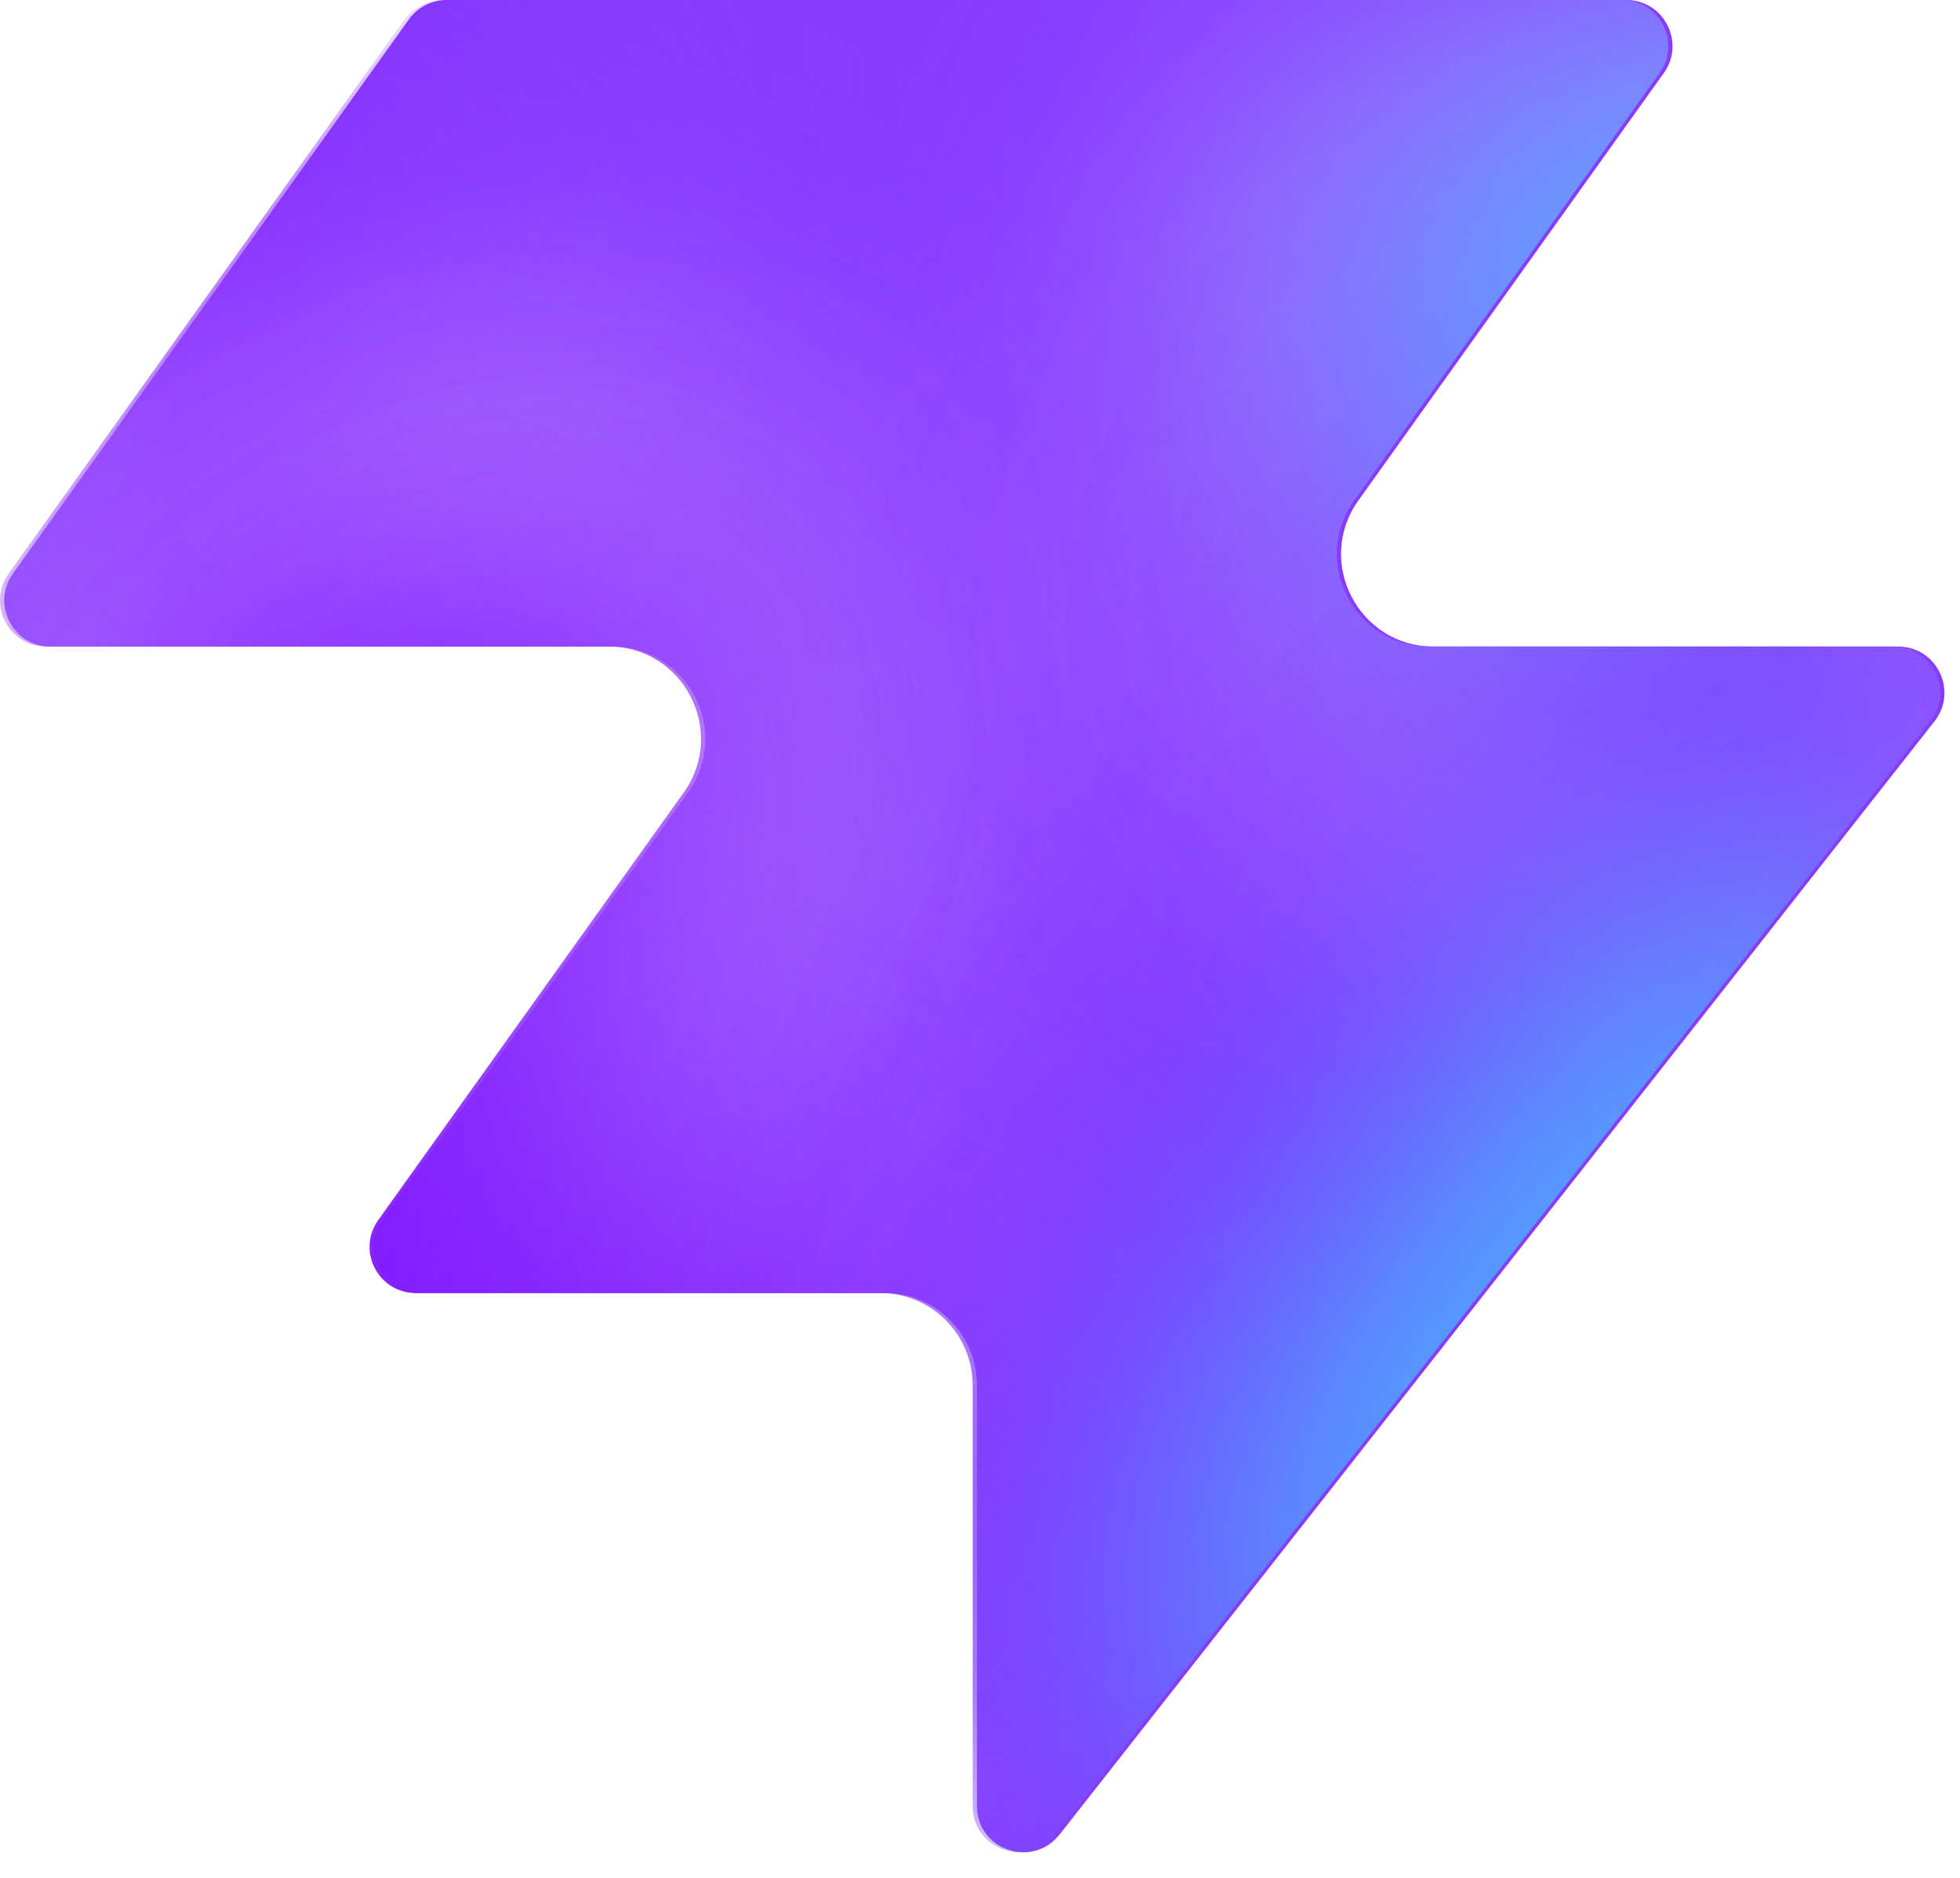
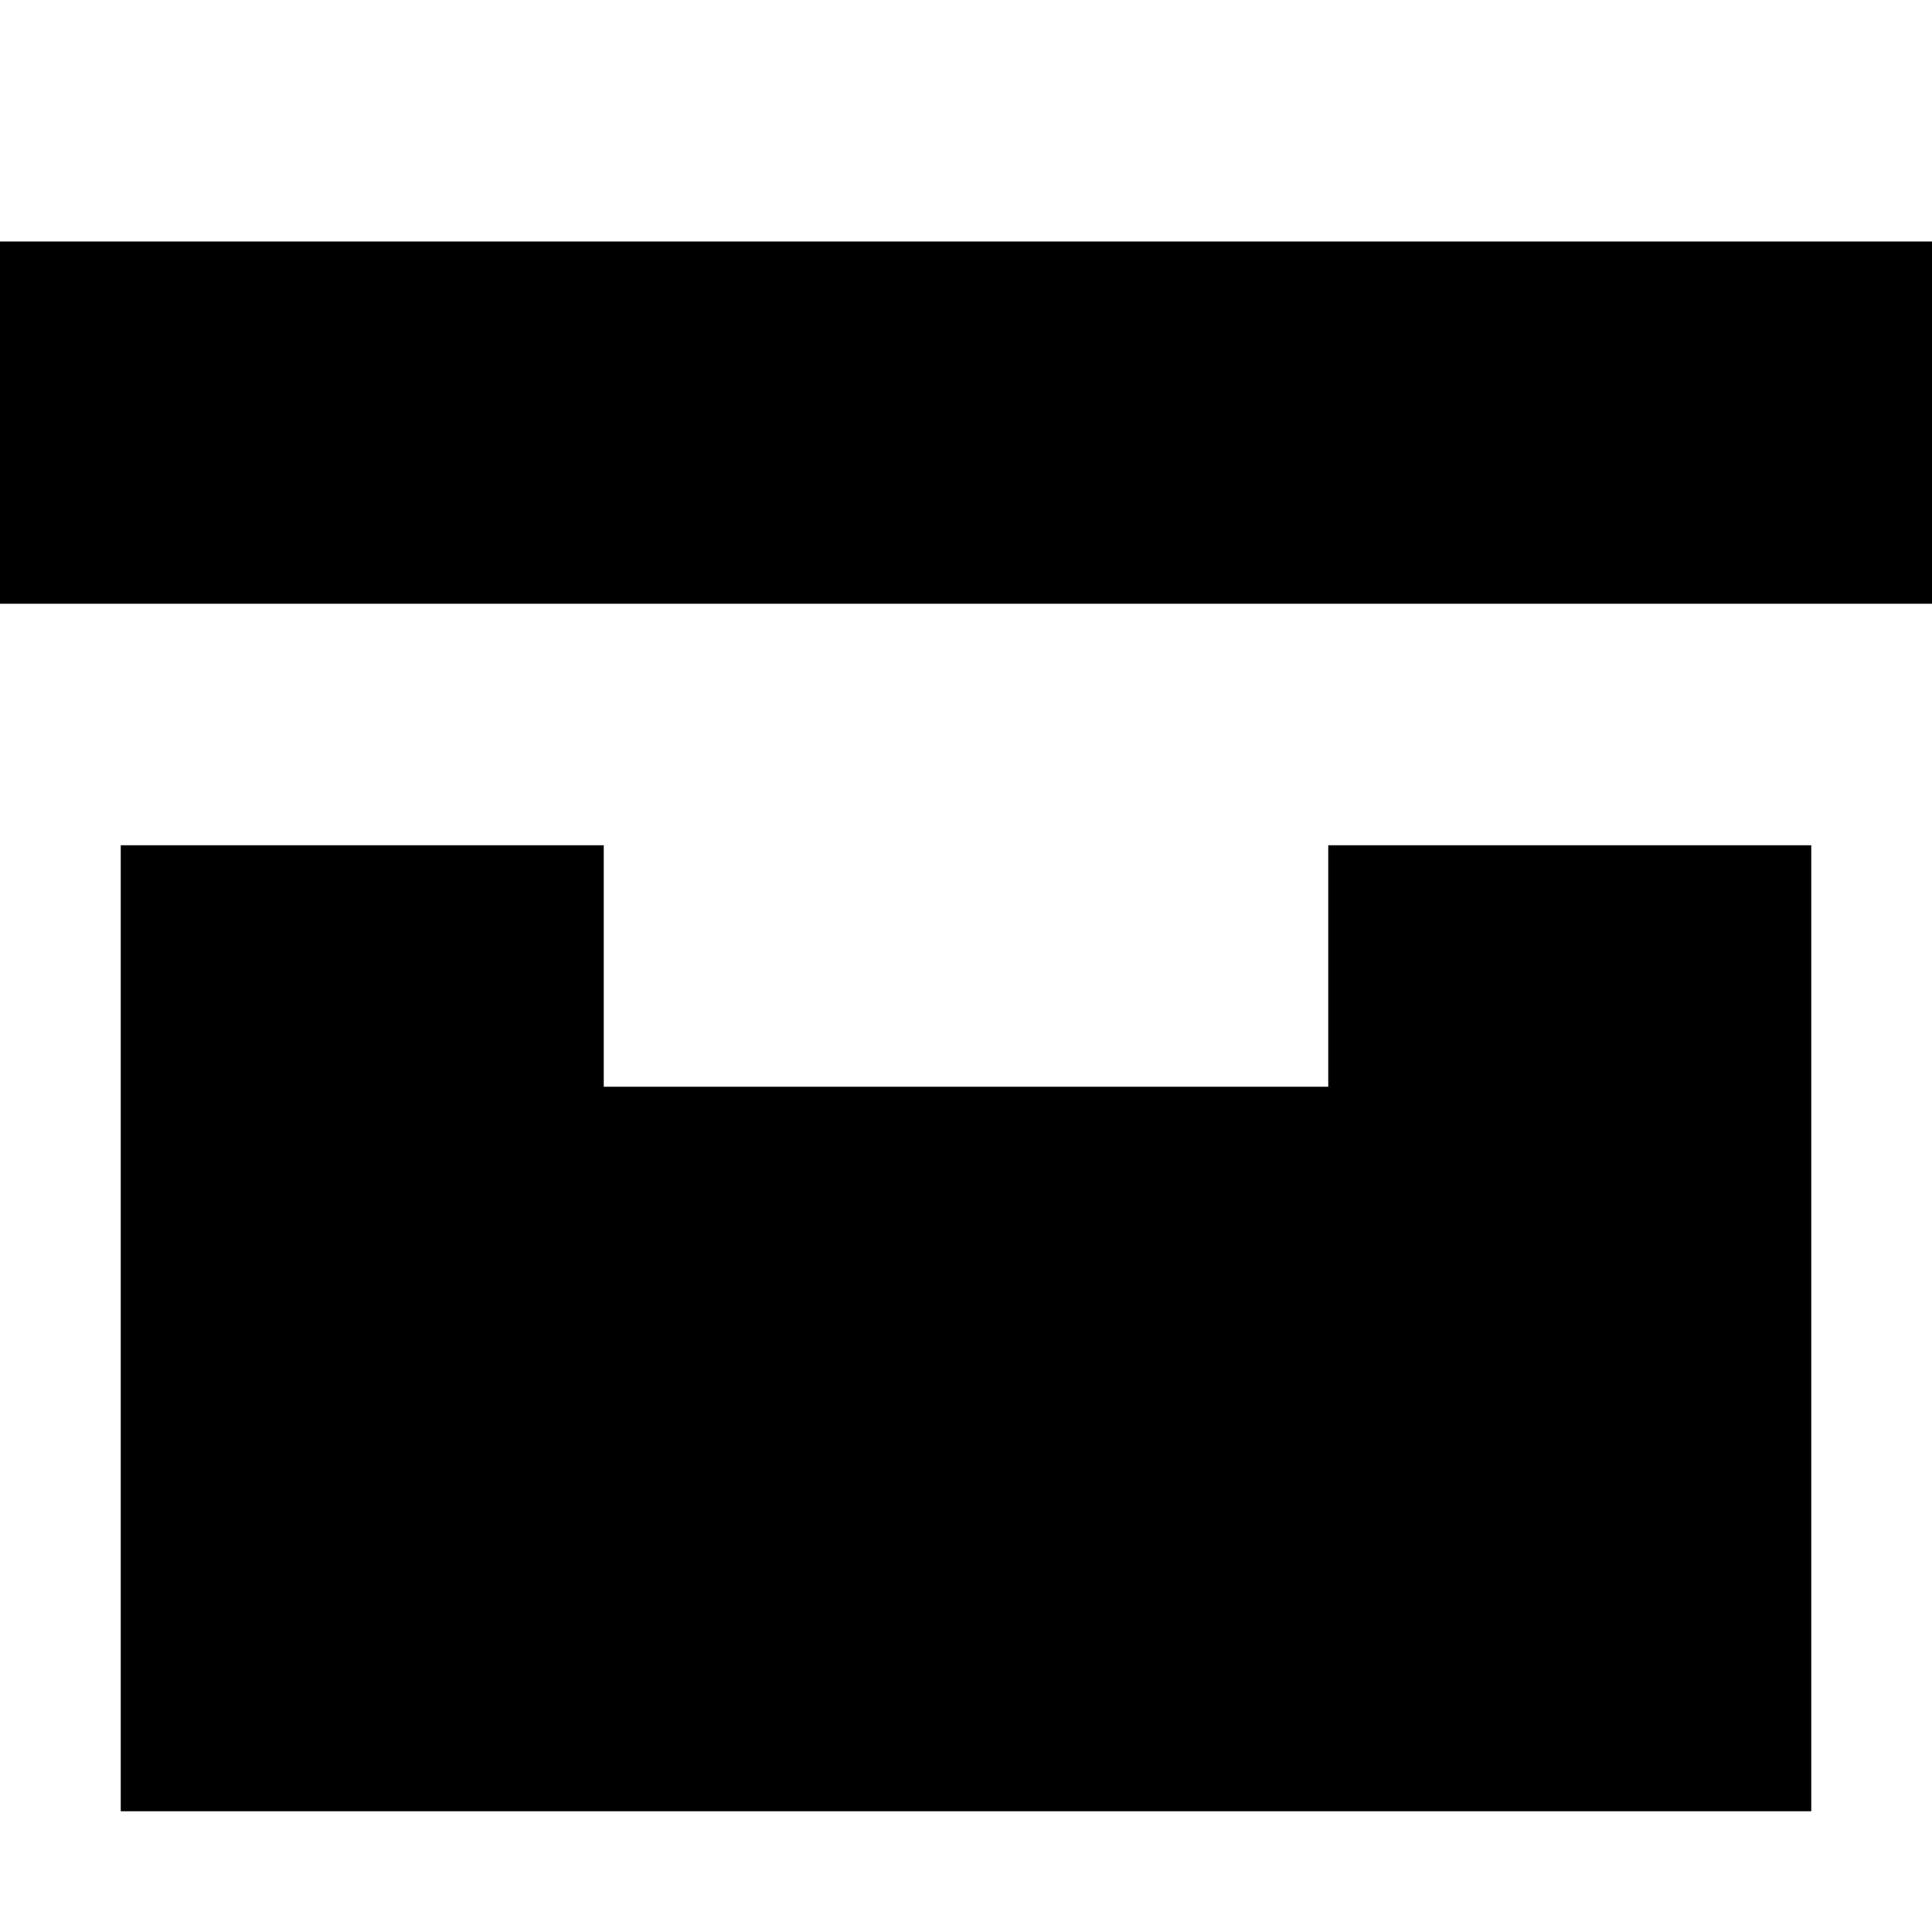
- <svg xmlns="http://www.w3.org/2000/svg" width="48" height="46" fill="none" viewBox="0 0 48 46">
-   <path fill="#863bff" d="M25.946 44.938c-.664.845-2.021.375-2.021-.698V33.937a2.26 2.26 0 0 0-2.262-2.262H10.287c-.92 0-1.456-1.04-.92-1.788l7.48-10.471c1.07-1.497 0-3.578-1.842-3.578H1.237c-.92 0-1.456-1.04-.92-1.788L10.013.474c.214-.297.556-.474.92-.474h28.894c.92 0 1.456 1.04.92 1.788l-7.48 10.471c-1.07 1.498 0 3.579 1.842 3.579h11.377c.943 0 1.473 1.088.89 1.83L25.947 44.94z" style="fill:#863bff;fill:color(display-p3 .525 .23 1);fill-opacity:1" />
-   <mask id="a" width="48" height="46" x="0" y="0" maskUnits="userSpaceOnUse" style="mask-type:alpha">
-     <path fill="#000" d="M25.842 44.938c-.664.844-2.021.375-2.021-.698V33.937a2.26 2.26 0 0 0-2.262-2.262H10.183c-.92 0-1.456-1.04-.92-1.788l7.48-10.471c1.07-1.498 0-3.579-1.842-3.579H1.133c-.92 0-1.456-1.04-.92-1.787L9.91.473c.214-.297.556-.474.92-.474h28.894c.92 0 1.456 1.04.92 1.788l-7.48 10.471c-1.07 1.498 0 3.578 1.842 3.578h11.377c.943 0 1.473 1.088.89 1.832L25.843 44.94z" style="fill:#000;fill-opacity:1" />
-   </mask>
-   <g mask="url(#a)">
-     <g filter="url(#b)">
-       <ellipse cx="5.508" cy="14.704" fill="#ede6ff" rx="5.508" ry="14.704" style="fill:#ede6ff;fill:color(display-p3 .927 .903 1);fill-opacity:1" transform="matrix(.00324 1 1 -.00324 -4.47 31.516)" />
-     </g>
-     <g filter="url(#c)">
-       <ellipse cx="10.399" cy="29.851" fill="#ede6ff" rx="10.399" ry="29.851" style="fill:#ede6ff;fill:color(display-p3 .927 .903 1);fill-opacity:1" transform="matrix(.00324 1 1 -.00324 -39.328 7.883)" />
-     </g>
-     <g filter="url(#d)">
-       <ellipse cx="5.508" cy="30.487" fill="#7e14ff" rx="5.508" ry="30.487" style="fill:#7e14ff;fill:color(display-p3 .492 .077 1);fill-opacity:1" transform="rotate(89.814 -25.913 -14.639)scale(1 -1)" />
-     </g>
-     <g filter="url(#e)">
-       <ellipse cx="5.508" cy="30.599" fill="#7e14ff" rx="5.508" ry="30.599" style="fill:#7e14ff;fill:color(display-p3 .492 .077 1);fill-opacity:1" transform="rotate(89.814 -32.644 -3.334)scale(1 -1)" />
-     </g>
-     <g filter="url(#f)">
-       <ellipse cx="5.508" cy="30.599" fill="#7e14ff" rx="5.508" ry="30.599" style="fill:#7e14ff;fill:color(display-p3 .492 .077 1);fill-opacity:1" transform="matrix(.00324 1 1 -.00324 -34.34 30.47)" />
-     </g>
-     <g filter="url(#g)">
-       <ellipse cx="14.072" cy="22.078" fill="#ede6ff" rx="14.072" ry="22.078" style="fill:#ede6ff;fill:color(display-p3 .927 .903 1);fill-opacity:1" transform="rotate(93.35 24.506 48.493)scale(-1 1)" />
-     </g>
-     <g filter="url(#h)">
-       <ellipse cx="3.47" cy="21.501" fill="#7e14ff" rx="3.47" ry="21.501" style="fill:#7e14ff;fill:color(display-p3 .492 .077 1);fill-opacity:1" transform="rotate(89.009 28.708 47.59)scale(-1 1)" />
-     </g>
-     <g filter="url(#i)">
-       <ellipse cx="3.47" cy="21.501" fill="#7e14ff" rx="3.47" ry="21.501" style="fill:#7e14ff;fill:color(display-p3 .492 .077 1);fill-opacity:1" transform="rotate(89.009 28.708 47.59)scale(-1 1)" />
-     </g>
-     <g filter="url(#j)">
-       <ellipse cx=".387" cy="8.972" fill="#7e14ff" rx="4.407" ry="29.108" style="fill:#7e14ff;fill:color(display-p3 .492 .077 1);fill-opacity:1" transform="rotate(39.51 .387 8.972)" />
-     </g>
-     <g filter="url(#k)">
-       <ellipse cx="47.523" cy="-6.092" fill="#7e14ff" rx="4.407" ry="29.108" style="fill:#7e14ff;fill:color(display-p3 .492 .077 1);fill-opacity:1" transform="rotate(37.892 47.523 -6.092)" />
-     </g>
-     <g filter="url(#l)">
-       <ellipse cx="41.412" cy="6.333" fill="#47bfff" rx="5.971" ry="9.665" style="fill:#47bfff;fill:color(display-p3 .28 .748 1);fill-opacity:1" transform="rotate(37.892 41.412 6.333)" />
-     </g>
-     <g filter="url(#m)">
-       <ellipse cx="-1.879" cy="38.332" fill="#7e14ff" rx="4.407" ry="29.108" style="fill:#7e14ff;fill:color(display-p3 .492 .077 1);fill-opacity:1" transform="rotate(37.892 -1.88 38.332)" />
-     </g>
-     <g filter="url(#n)">
-       <ellipse cx="-1.879" cy="38.332" fill="#7e14ff" rx="4.407" ry="29.108" style="fill:#7e14ff;fill:color(display-p3 .492 .077 1);fill-opacity:1" transform="rotate(37.892 -1.88 38.332)" />
-     </g>
-     <g filter="url(#o)">
-       <ellipse cx="35.651" cy="29.907" fill="#7e14ff" rx="4.407" ry="29.108" style="fill:#7e14ff;fill:color(display-p3 .492 .077 1);fill-opacity:1" transform="rotate(37.892 35.651 29.907)" />
-     </g>
-     <g filter="url(#p)">
-       <ellipse cx="38.418" cy="32.4" fill="#47bfff" rx="5.971" ry="15.297" style="fill:#47bfff;fill:color(display-p3 .28 .748 1);fill-opacity:1" transform="rotate(37.892 38.418 32.4)" />
-     </g>
-   </g>
-   <defs>
-     <filter id="b" width="60.045" height="41.654" x="-19.77" y="16.149" color-interpolation-filters="sRGB" filterUnits="userSpaceOnUse">
-       <feFlood flood-opacity="0" result="BackgroundImageFix" />
-       <feBlend in="SourceGraphic" in2="BackgroundImageFix" result="shape" />
-       <feGaussianBlur result="effect1_foregroundBlur_2002_17158" stdDeviation="7.659" />
-     </filter>
-     <filter id="c" width="90.34" height="51.437" x="-54.613" y="-7.533" color-interpolation-filters="sRGB" filterUnits="userSpaceOnUse">
-       <feFlood flood-opacity="0" result="BackgroundImageFix" />
-       <feBlend in="SourceGraphic" in2="BackgroundImageFix" result="shape" />
-       <feGaussianBlur result="effect1_foregroundBlur_2002_17158" stdDeviation="7.659" />
-     </filter>
-     <filter id="d" width="79.355" height="29.4" x="-49.64" y="2.03" color-interpolation-filters="sRGB" filterUnits="userSpaceOnUse">
-       <feFlood flood-opacity="0" result="BackgroundImageFix" />
-       <feBlend in="SourceGraphic" in2="BackgroundImageFix" result="shape" />
-       <feGaussianBlur result="effect1_foregroundBlur_2002_17158" stdDeviation="4.596" />
-     </filter>
-     <filter id="e" width="79.579" height="29.4" x="-45.045" y="20.029" color-interpolation-filters="sRGB" filterUnits="userSpaceOnUse">
-       <feFlood flood-opacity="0" result="BackgroundImageFix" />
-       <feBlend in="SourceGraphic" in2="BackgroundImageFix" result="shape" />
-       <feGaussianBlur result="effect1_foregroundBlur_2002_17158" stdDeviation="4.596" />
-     </filter>
-     <filter id="f" width="79.579" height="29.4" x="-43.513" y="21.178" color-interpolation-filters="sRGB" filterUnits="userSpaceOnUse">
-       <feFlood flood-opacity="0" result="BackgroundImageFix" />
-       <feBlend in="SourceGraphic" in2="BackgroundImageFix" result="shape" />
-       <feGaussianBlur result="effect1_foregroundBlur_2002_17158" stdDeviation="4.596" />
-     </filter>
-     <filter id="g" width="74.749" height="58.852" x="15.756" y="-17.901" color-interpolation-filters="sRGB" filterUnits="userSpaceOnUse">
-       <feFlood flood-opacity="0" result="BackgroundImageFix" />
-       <feBlend in="SourceGraphic" in2="BackgroundImageFix" result="shape" />
-       <feGaussianBlur result="effect1_foregroundBlur_2002_17158" stdDeviation="7.659" />
-     </filter>
-     <filter id="h" width="61.377" height="25.362" x="23.548" y="2.284" color-interpolation-filters="sRGB" filterUnits="userSpaceOnUse">
-       <feFlood flood-opacity="0" result="BackgroundImageFix" />
-       <feBlend in="SourceGraphic" in2="BackgroundImageFix" result="shape" />
-       <feGaussianBlur result="effect1_foregroundBlur_2002_17158" stdDeviation="4.596" />
-     </filter>
-     <filter id="i" width="61.377" height="25.362" x="23.548" y="2.284" color-interpolation-filters="sRGB" filterUnits="userSpaceOnUse">
-       <feFlood flood-opacity="0" result="BackgroundImageFix" />
-       <feBlend in="SourceGraphic" in2="BackgroundImageFix" result="shape" />
-       <feGaussianBlur result="effect1_foregroundBlur_2002_17158" stdDeviation="4.596" />
-     </filter>
-     <filter id="j" width="56.045" height="63.649" x="-27.636" y="-22.853" color-interpolation-filters="sRGB" filterUnits="userSpaceOnUse">
-       <feFlood flood-opacity="0" result="BackgroundImageFix" />
-       <feBlend in="SourceGraphic" in2="BackgroundImageFix" result="shape" />
-       <feGaussianBlur result="effect1_foregroundBlur_2002_17158" stdDeviation="4.596" />
-     </filter>
-     <filter id="k" width="54.814" height="64.646" x="20.116" y="-38.415" color-interpolation-filters="sRGB" filterUnits="userSpaceOnUse">
-       <feFlood flood-opacity="0" result="BackgroundImageFix" />
-       <feBlend in="SourceGraphic" in2="BackgroundImageFix" result="shape" />
-       <feGaussianBlur result="effect1_foregroundBlur_2002_17158" stdDeviation="4.596" />
-     </filter>
-     <filter id="l" width="33.541" height="35.313" x="24.641" y="-11.323" color-interpolation-filters="sRGB" filterUnits="userSpaceOnUse">
-       <feFlood flood-opacity="0" result="BackgroundImageFix" />
-       <feBlend in="SourceGraphic" in2="BackgroundImageFix" result="shape" />
-       <feGaussianBlur result="effect1_foregroundBlur_2002_17158" stdDeviation="4.596" />
-     </filter>
-     <filter id="m" width="54.814" height="64.646" x="-29.286" y="6.009" color-interpolation-filters="sRGB" filterUnits="userSpaceOnUse">
-       <feFlood flood-opacity="0" result="BackgroundImageFix" />
-       <feBlend in="SourceGraphic" in2="BackgroundImageFix" result="shape" />
-       <feGaussianBlur result="effect1_foregroundBlur_2002_17158" stdDeviation="4.596" />
-     </filter>
-     <filter id="n" width="54.814" height="64.646" x="-29.286" y="6.009" color-interpolation-filters="sRGB" filterUnits="userSpaceOnUse">
-       <feFlood flood-opacity="0" result="BackgroundImageFix" />
-       <feBlend in="SourceGraphic" in2="BackgroundImageFix" result="shape" />
-       <feGaussianBlur result="effect1_foregroundBlur_2002_17158" stdDeviation="4.596" />
-     </filter>
-     <filter id="o" width="54.814" height="64.646" x="8.244" y="-2.416" color-interpolation-filters="sRGB" filterUnits="userSpaceOnUse">
-       <feFlood flood-opacity="0" result="BackgroundImageFix" />
-       <feBlend in="SourceGraphic" in2="BackgroundImageFix" result="shape" />
-       <feGaussianBlur result="effect1_foregroundBlur_2002_17158" stdDeviation="4.596" />
-     </filter>
-     <filter id="p" width="39.409" height="43.623" x="18.713" y="10.588" color-interpolation-filters="sRGB" filterUnits="userSpaceOnUse">
-       <feFlood flood-opacity="0" result="BackgroundImageFix" />
-       <feBlend in="SourceGraphic" in2="BackgroundImageFix" result="shape" />
-       <feGaussianBlur result="effect1_foregroundBlur_2002_17158" stdDeviation="4.596" />
-     </filter>
-   </defs>
+ <svg xmlns="http://www.w3.org/2000/svg" width="800px" height="800px" viewBox="0 0 16 16" fill="none">
+   <path d="M16 2H0V5H16V2Z" fill="#000000" />
+   <path d="M1 7H5V9H11V7H15V15H1V7Z" fill="#000000" />
</svg>
